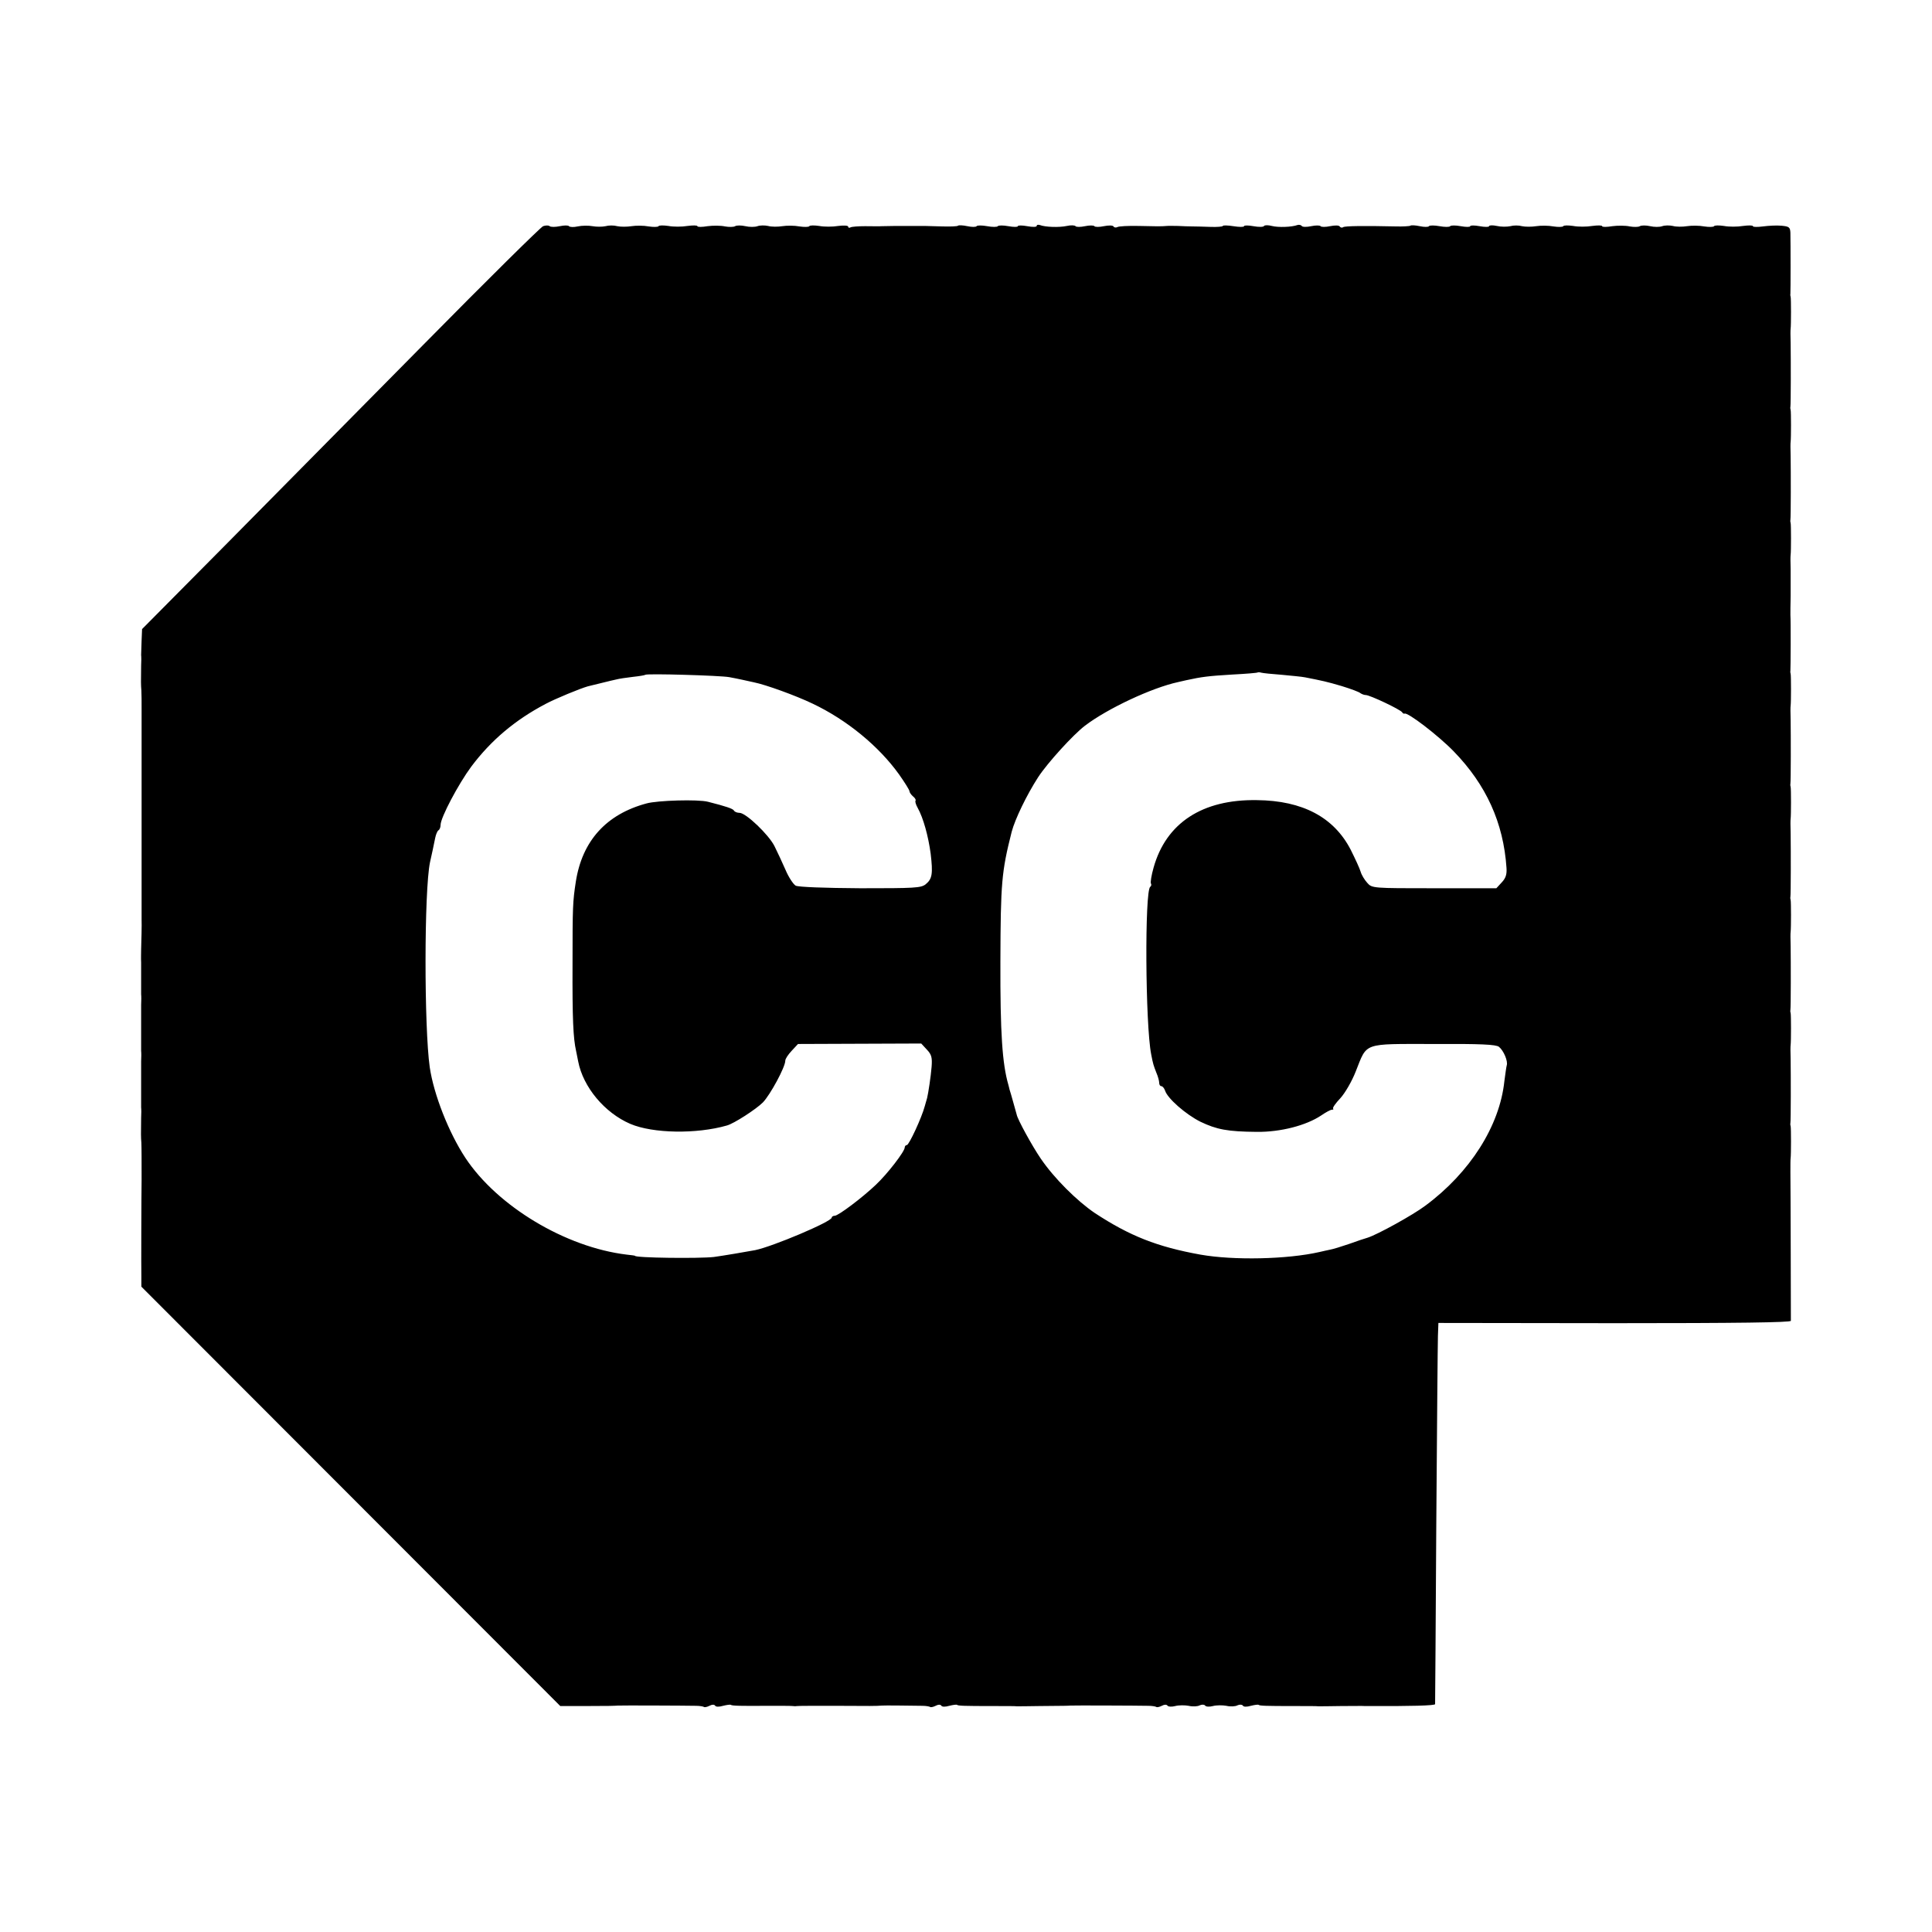
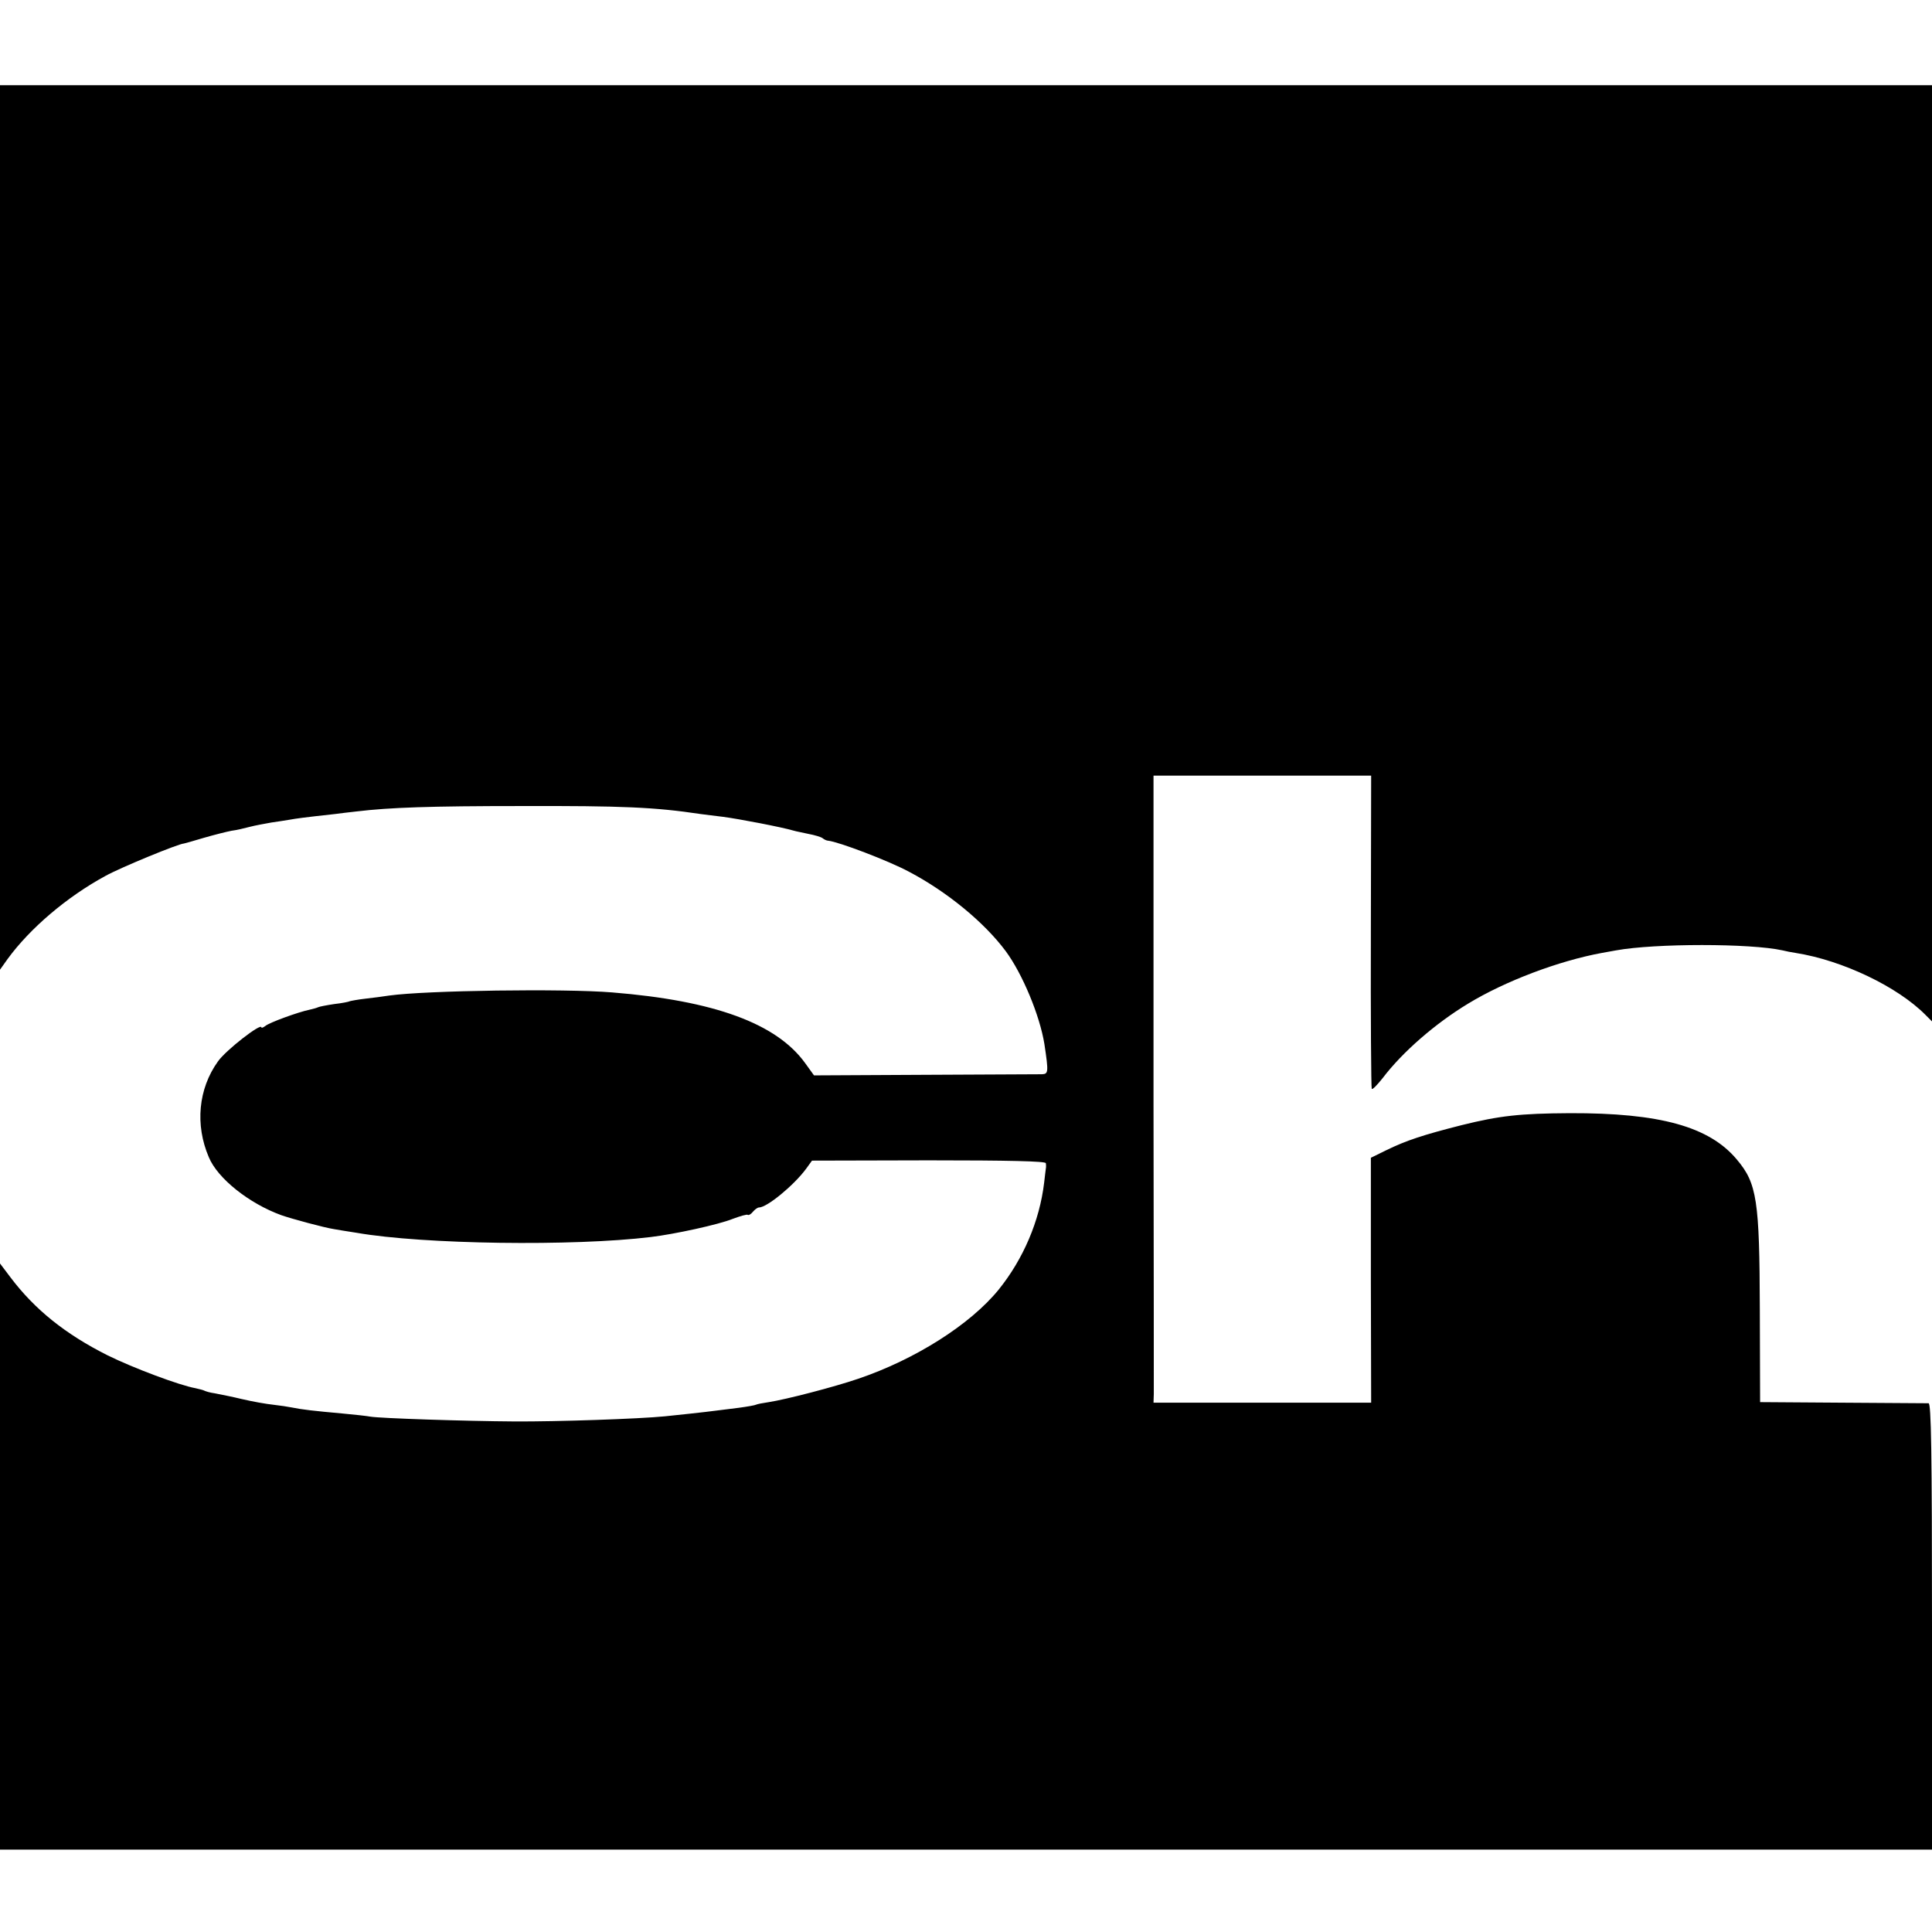
- <svg xmlns="http://www.w3.org/2000/svg" version="1.0" width="820pt" height="820pt" viewBox="0 0 820 820" preserveAspectRatio="xMidYMid meet">
-   <g transform="translate(0,820) scale(0.1,-0.1)" fill="#000000" stroke="none">
-     <path d="M2305 7240 c-11 -5 -239 -230 -507 -502 -268 -271 -646 -654 -841 -851 l-354 -357 -2 -48 c-1 -26 -2 -54 -2 -62 1 -8 1 -28 0 -45 -1 -70 -1 -81 1 -105 1 -14 1 -51 1 -82 0 -32 0 -66 0 -75 0 -99 0 -810 0 -818 1 -15 -1 -96 -2 -125 0 -14 -1 -38 0 -55 0 -16 0 -50 0 -75 0 -25 0 -52 0 -60 1 -8 1 -28 0 -45 0 -16 0 -43 0 -60 0 -16 0 -50 0 -75 0 -25 0 -52 0 -60 1 -8 1 -28 0 -45 0 -16 0 -43 0 -60 0 -16 0 -50 0 -75 0 -25 0 -52 0 -60 1 -8 1 -28 0 -45 -1 -70 -1 -81 1 -105 1 -21 1 -84 1 -157 -1 -58 -2 -375 -1 -411 l0 -43 889 -890 889 -890 98 0 c115 0 130 1 147 2 13 1 285 0 331 -1 17 0 32 -3 34 -5 3 -2 13 0 23 5 11 6 20 6 24 1 3 -6 17 -6 34 -1 16 4 31 6 33 4 5 -4 40 -5 158 -4 52 0 100 0 105 -1 6 -1 14 -1 18 0 5 1 77 1 160 1 153 -1 176 -1 200 1 11 1 110 0 171 -1 17 0 32 -3 34 -5 3 -2 13 0 23 5 11 6 20 6 24 1 3 -6 17 -6 34 -1 16 4 31 6 33 4 5 -4 28 -5 153 -5 50 0 95 0 100 -1 6 0 48 0 95 1 119 1 119 1 133 2 13 1 285 0 331 -1 17 0 32 -3 34 -5 3 -2 13 0 23 5 11 6 20 6 24 1 3 -5 18 -6 33 -2 15 4 41 4 57 1 17 -4 38 -3 47 2 9 4 19 4 23 -1 3 -5 18 -6 33 -2 15 4 41 4 57 1 17 -4 38 -3 47 2 9 4 19 4 23 -1 3 -6 17 -6 34 -1 16 4 31 6 33 4 5 -4 28 -5 153 -5 50 0 95 0 100 -1 6 0 48 0 95 1 47 0 94 1 105 0 197 -1 295 2 296 8 0 4 3 346 5 758 3 413 6 775 7 805 l2 55 748 -1 c523 0 747 3 748 10 0 15 -1 568 -2 631 0 28 0 55 1 60 2 14 2 129 0 135 -1 3 -2 9 -1 13 2 10 2 205 1 272 -1 28 -1 55 0 60 2 14 2 129 0 135 -1 3 -2 9 -1 13 2 10 2 205 1 272 -1 28 -1 55 0 60 2 14 2 129 0 135 -1 3 -2 9 -1 13 2 10 2 205 1 272 -1 28 -1 55 0 60 2 14 2 129 0 135 -1 3 -2 9 -1 13 2 10 2 205 1 272 -1 28 -1 55 0 60 2 14 2 129 0 135 -1 3 -2 9 -1 13 1 8 2 211 0 237 0 8 0 44 1 80 0 36 0 88 0 115 -1 28 -1 55 0 60 2 14 2 129 0 135 -1 3 -2 9 -1 13 2 10 2 205 1 272 -1 28 -1 55 0 60 2 14 2 129 0 135 -1 3 -2 9 -1 13 2 10 2 205 1 272 -1 28 -1 55 0 60 2 14 2 129 0 135 -1 3 -2 9 -1 13 1 9 1 216 0 259 -1 24 -6 27 -38 30 -20 2 -55 0 -78 -3 -24 -3 -43 -3 -43 1 0 4 -19 4 -42 1 -24 -4 -60 -4 -81 0 -21 3 -40 3 -42 -1 -3 -4 -22 -4 -42 -1 -21 4 -54 4 -73 1 -19 -3 -46 -3 -60 1 -14 3 -34 3 -45 -1 -11 -4 -34 -4 -51 0 -18 4 -37 4 -44 0 -6 -4 -26 -4 -43 -1 -18 4 -51 4 -74 1 -24 -4 -43 -4 -43 0 0 4 -19 4 -42 1 -24 -4 -60 -4 -81 0 -21 3 -40 3 -42 -1 -3 -4 -22 -4 -42 -1 -21 4 -54 4 -73 1 -19 -3 -46 -3 -60 0 -14 4 -36 4 -50 0 -14 -3 -40 -3 -57 1 -18 4 -33 3 -33 -1 0 -4 -18 -4 -40 0 -22 4 -40 4 -40 0 0 -4 -18 -4 -40 0 -22 4 -42 4 -45 0 -3 -4 -23 -4 -45 0 -22 4 -43 4 -45 0 -3 -4 -20 -4 -39 0 -19 4 -37 5 -40 2 -3 -2 -32 -4 -63 -3 -134 3 -213 2 -222 -3 -5 -4 -12 -2 -15 3 -3 5 -21 5 -41 1 -19 -4 -37 -4 -40 0 -3 4 -21 4 -40 0 -19 -4 -37 -4 -40 1 -3 4 -11 6 -18 4 -24 -9 -82 -11 -109 -4 -15 4 -30 4 -33 0 -2 -5 -23 -5 -45 -1 -22 4 -40 4 -40 0 0 -4 -20 -4 -45 0 -25 4 -45 4 -45 1 0 -3 -24 -5 -52 -4 -29 1 -64 2 -78 2 -14 0 -41 1 -60 2 -19 0 -41 1 -47 0 -27 -2 -40 -2 -119 0 -45 1 -86 -1 -92 -5 -6 -3 -13 -2 -16 3 -3 5 -21 5 -41 1 -19 -4 -37 -4 -40 0 -3 4 -21 4 -40 0 -19 -4 -37 -4 -40 0 -3 4 -20 5 -37 1 -33 -7 -92 -5 -115 4 -7 2 -13 1 -13 -4 0 -5 -18 -5 -40 -1 -22 4 -40 4 -40 0 0 -4 -18 -4 -40 0 -22 4 -42 4 -45 0 -3 -4 -23 -4 -45 0 -22 4 -43 4 -45 0 -3 -4 -20 -4 -39 0 -19 4 -37 5 -40 2 -3 -3 -34 -4 -68 -3 -35 1 -67 2 -73 2 -5 0 -37 0 -70 0 -56 0 -68 0 -112 -1 -10 -1 -42 0 -71 0 -29 0 -57 -2 -62 -5 -6 -3 -10 -2 -10 3 0 5 -19 6 -42 3 -24 -4 -60 -4 -81 0 -21 3 -40 3 -42 -1 -3 -4 -22 -4 -42 -1 -21 4 -54 4 -73 1 -19 -3 -46 -3 -60 1 -14 3 -34 3 -45 -1 -11 -4 -34 -4 -51 0 -18 4 -37 4 -44 0 -6 -4 -26 -4 -43 -1 -18 4 -51 4 -74 1 -24 -4 -43 -4 -43 0 0 4 -19 4 -42 1 -24 -4 -60 -4 -81 0 -21 3 -40 3 -42 -1 -3 -4 -22 -4 -42 -1 -21 4 -54 4 -73 1 -19 -3 -46 -3 -60 0 -14 4 -36 4 -50 0 -14 -3 -38 -3 -55 0 -16 3 -45 3 -63 -1 -17 -4 -34 -3 -37 1 -3 4 -20 4 -39 0 -19 -4 -38 -4 -43 0 -4 4 -17 4 -28 0z m3135 -1904 c41 -4 86 -8 100 -11 71 -14 91 -18 155 -37 39 -12 74 -25 79 -30 6 -4 16 -8 23 -8 17 0 146 -61 154 -73 3 -5 8 -7 10 -6 11 9 144 -93 209 -160 138 -142 211 -303 224 -494 2 -28 -3 -44 -20 -62 l-23 -25 -264 0 c-261 0 -264 0 -284 23 -11 12 -24 33 -28 47 -4 14 -23 55 -42 93 -71 138 -204 209 -398 211 -232 4 -386 -97 -439 -287 -9 -32 -14 -62 -11 -67 3 -5 1 -11 -3 -14 -24 -15 -21 -585 4 -711 8 -42 10 -47 22 -78 7 -16 12 -35 12 -43 0 -8 4 -14 9 -14 5 0 12 -8 16 -19 10 -33 88 -101 150 -132 69 -33 115 -42 240 -43 100 -1 209 27 273 70 19 13 39 24 45 24 6 0 8 2 5 5 -3 3 11 23 31 44 20 22 49 72 65 113 50 125 26 117 330 117 201 1 265 -2 278 -12 20 -16 39 -61 33 -79 -2 -7 -6 -37 -10 -67 -20 -190 -146 -388 -335 -528 -53 -40 -204 -123 -245 -136 -11 -3 -47 -15 -80 -27 -32 -11 -68 -22 -80 -24 -11 -2 -31 -7 -45 -10 -136 -31 -364 -36 -505 -11 -183 33 -300 79 -449 177 -75 51 -172 147 -229 231 -35 51 -99 167 -102 187 -1 3 -7 25 -14 50 -7 25 -14 50 -16 55 -1 6 -4 15 -5 20 -26 90 -35 220 -34 525 1 334 5 380 48 550 14 53 63 155 112 231 39 60 148 180 199 219 96 73 284 161 395 185 3 1 19 4 35 8 64 14 93 18 195 24 58 3 107 7 108 9 2 1 9 1 15 -1 7 -2 46 -6 87 -9z m-2345 -10 c17 -3 41 -8 55 -11 14 -3 36 -8 50 -11 50 -10 177 -56 248 -90 146 -69 282 -181 368 -301 24 -34 44 -66 44 -71 0 -5 7 -15 15 -22 9 -7 13 -15 11 -18 -3 -3 1 -17 9 -31 24 -43 45 -120 55 -194 10 -85 7 -107 -21 -130 -20 -16 -47 -17 -277 -17 -153 1 -263 5 -275 11 -10 6 -30 36 -43 67 -14 32 -35 77 -47 101 -24 48 -121 141 -148 141 -10 0 -21 4 -24 10 -5 8 -35 18 -110 37 -42 11 -214 6 -261 -7 -171 -46 -273 -159 -300 -332 -13 -84 -14 -106 -14 -348 -1 -236 3 -317 15 -370 3 -14 7 -34 9 -45 21 -109 112 -218 221 -265 96 -41 281 -44 410 -7 30 8 124 69 153 98 31 32 95 150 95 177 0 8 12 26 27 42 l27 29 262 1 261 1 24 -26 c20 -21 23 -34 20 -73 -3 -39 -14 -112 -19 -132 -1 -3 -5 -18 -10 -35 -13 -49 -67 -165 -76 -165 -5 0 -9 -5 -9 -10 0 -17 -73 -112 -123 -159 -58 -55 -159 -131 -174 -131 -7 0 -13 -4 -13 -8 0 -17 -251 -123 -325 -138 -43 -8 -132 -23 -175 -29 -62 -7 -335 -4 -335 5 0 1 -16 3 -35 5 -259 31 -549 205 -685 411 -71 108 -134 269 -151 384 -24 169 -24 749 1 870 3 14 8 36 11 50 3 14 8 37 11 53 3 15 9 30 14 33 5 3 9 13 9 23 0 31 76 174 130 247 84 112 186 198 315 266 43 23 148 66 180 75 18 4 100 25 120 29 11 3 43 8 70 11 28 3 52 7 54 9 6 6 318 -3 356 -10z" />
+ <svg xmlns="http://www.w3.org/2000/svg" version="1.0" width="680pt" height="680pt" viewBox="0 0 680 680" preserveAspectRatio="xMidYMid meet">
+   <g transform="translate(0,680) scale(0.1,-0.1)" fill="#000000" stroke="none">
+     <path d="M0 4943 l0 -1556 27 38 c79 108 208 218 344 292 54 30 259 114 276 114 2 0 33 9 70 20 38 11 82 22 98 25 17 2 46 9 65 14 19 5 53 11 75 15 23 3 52 8 65 10 22 4 50 8 160 20 14 2 48 6 75 9 117 14 260 19 580 19 355 1 470 -4 630 -28 17 -2 53 -7 80 -10 54 -7 206 -36 250 -49 6 -2 28 -6 50 -11 22 -4 45 -11 50 -15 6 -5 15 -9 20 -9 37 -4 211 -70 284 -109 135 -71 266 -179 341 -280 59 -80 120 -227 136 -327 15 -100 14 -105 -9 -106 -12 0 -197 -1 -412 -2 l-390 -2 -31 43 c-101 140 -320 220 -679 249 -170 14 -656 7 -785 -11 -19 -3 -57 -8 -84 -11 -27 -3 -52 -8 -55 -9 -3 -2 -28 -7 -55 -10 -27 -4 -52 -9 -56 -11 -4 -2 -17 -6 -31 -9 -39 -8 -141 -45 -155 -57 -8 -6 -14 -8 -14 -5 0 17 -126 -81 -153 -120 -69 -96 -81 -223 -32 -337 31 -75 142 -163 255 -204 37 -13 152 -44 185 -49 11 -2 47 -8 80 -13 235 -41 763 -48 1035 -15 84 10 240 44 289 64 27 10 51 17 53 14 3 -2 11 2 18 11 7 8 16 15 21 15 29 0 124 79 166 136 l21 29 411 1 c282 0 411 -3 412 -10 1 -6 1 -15 0 -19 -1 -4 -3 -27 -6 -50 -16 -134 -73 -268 -160 -376 -100 -123 -294 -246 -495 -314 -85 -29 -255 -73 -314 -82 -21 -3 -41 -7 -45 -9 -3 -2 -31 -7 -61 -11 -30 -4 -66 -8 -80 -10 -37 -5 -140 -16 -180 -20 -91 -9 -382 -19 -530 -18 -169 1 -474 11 -507 17 -10 2 -54 7 -98 11 -101 9 -143 14 -177 21 -15 3 -42 7 -60 9 -36 4 -79 12 -118 21 -33 8 -59 13 -94 20 -16 2 -32 7 -36 9 -3 2 -18 6 -32 9 -56 10 -219 71 -310 116 -147 74 -255 160 -341 274 l-37 49 0 -1032 0 -1031 3400 0 3400 0 0 785 c0 621 -3 785 -12 786 -7 0 -143 1 -303 2 l-290 2 -1 325 c-1 386 -10 445 -81 529 -97 116 -271 164 -588 163 -175 -1 -247 -9 -380 -42 -138 -35 -195 -54 -265 -88 l-55 -27 0 -431 1 -431 -383 0 -383 0 1 31 c0 17 0 474 -1 1016 0 542 0 1024 0 1073 l0 87 383 0 383 0 -1 -547 c-1 -302 1 -551 3 -555 2 -5 19 13 39 38 69 91 185 192 301 262 130 79 318 150 470 178 12 2 34 6 50 9 138 25 473 25 586 0 12 -3 32 -7 46 -9 165 -26 359 -119 457 -218 l23 -23 0 1648 0 1647 -3400 0 -3400 0 0 -1557z" />
  </g>
</svg>
